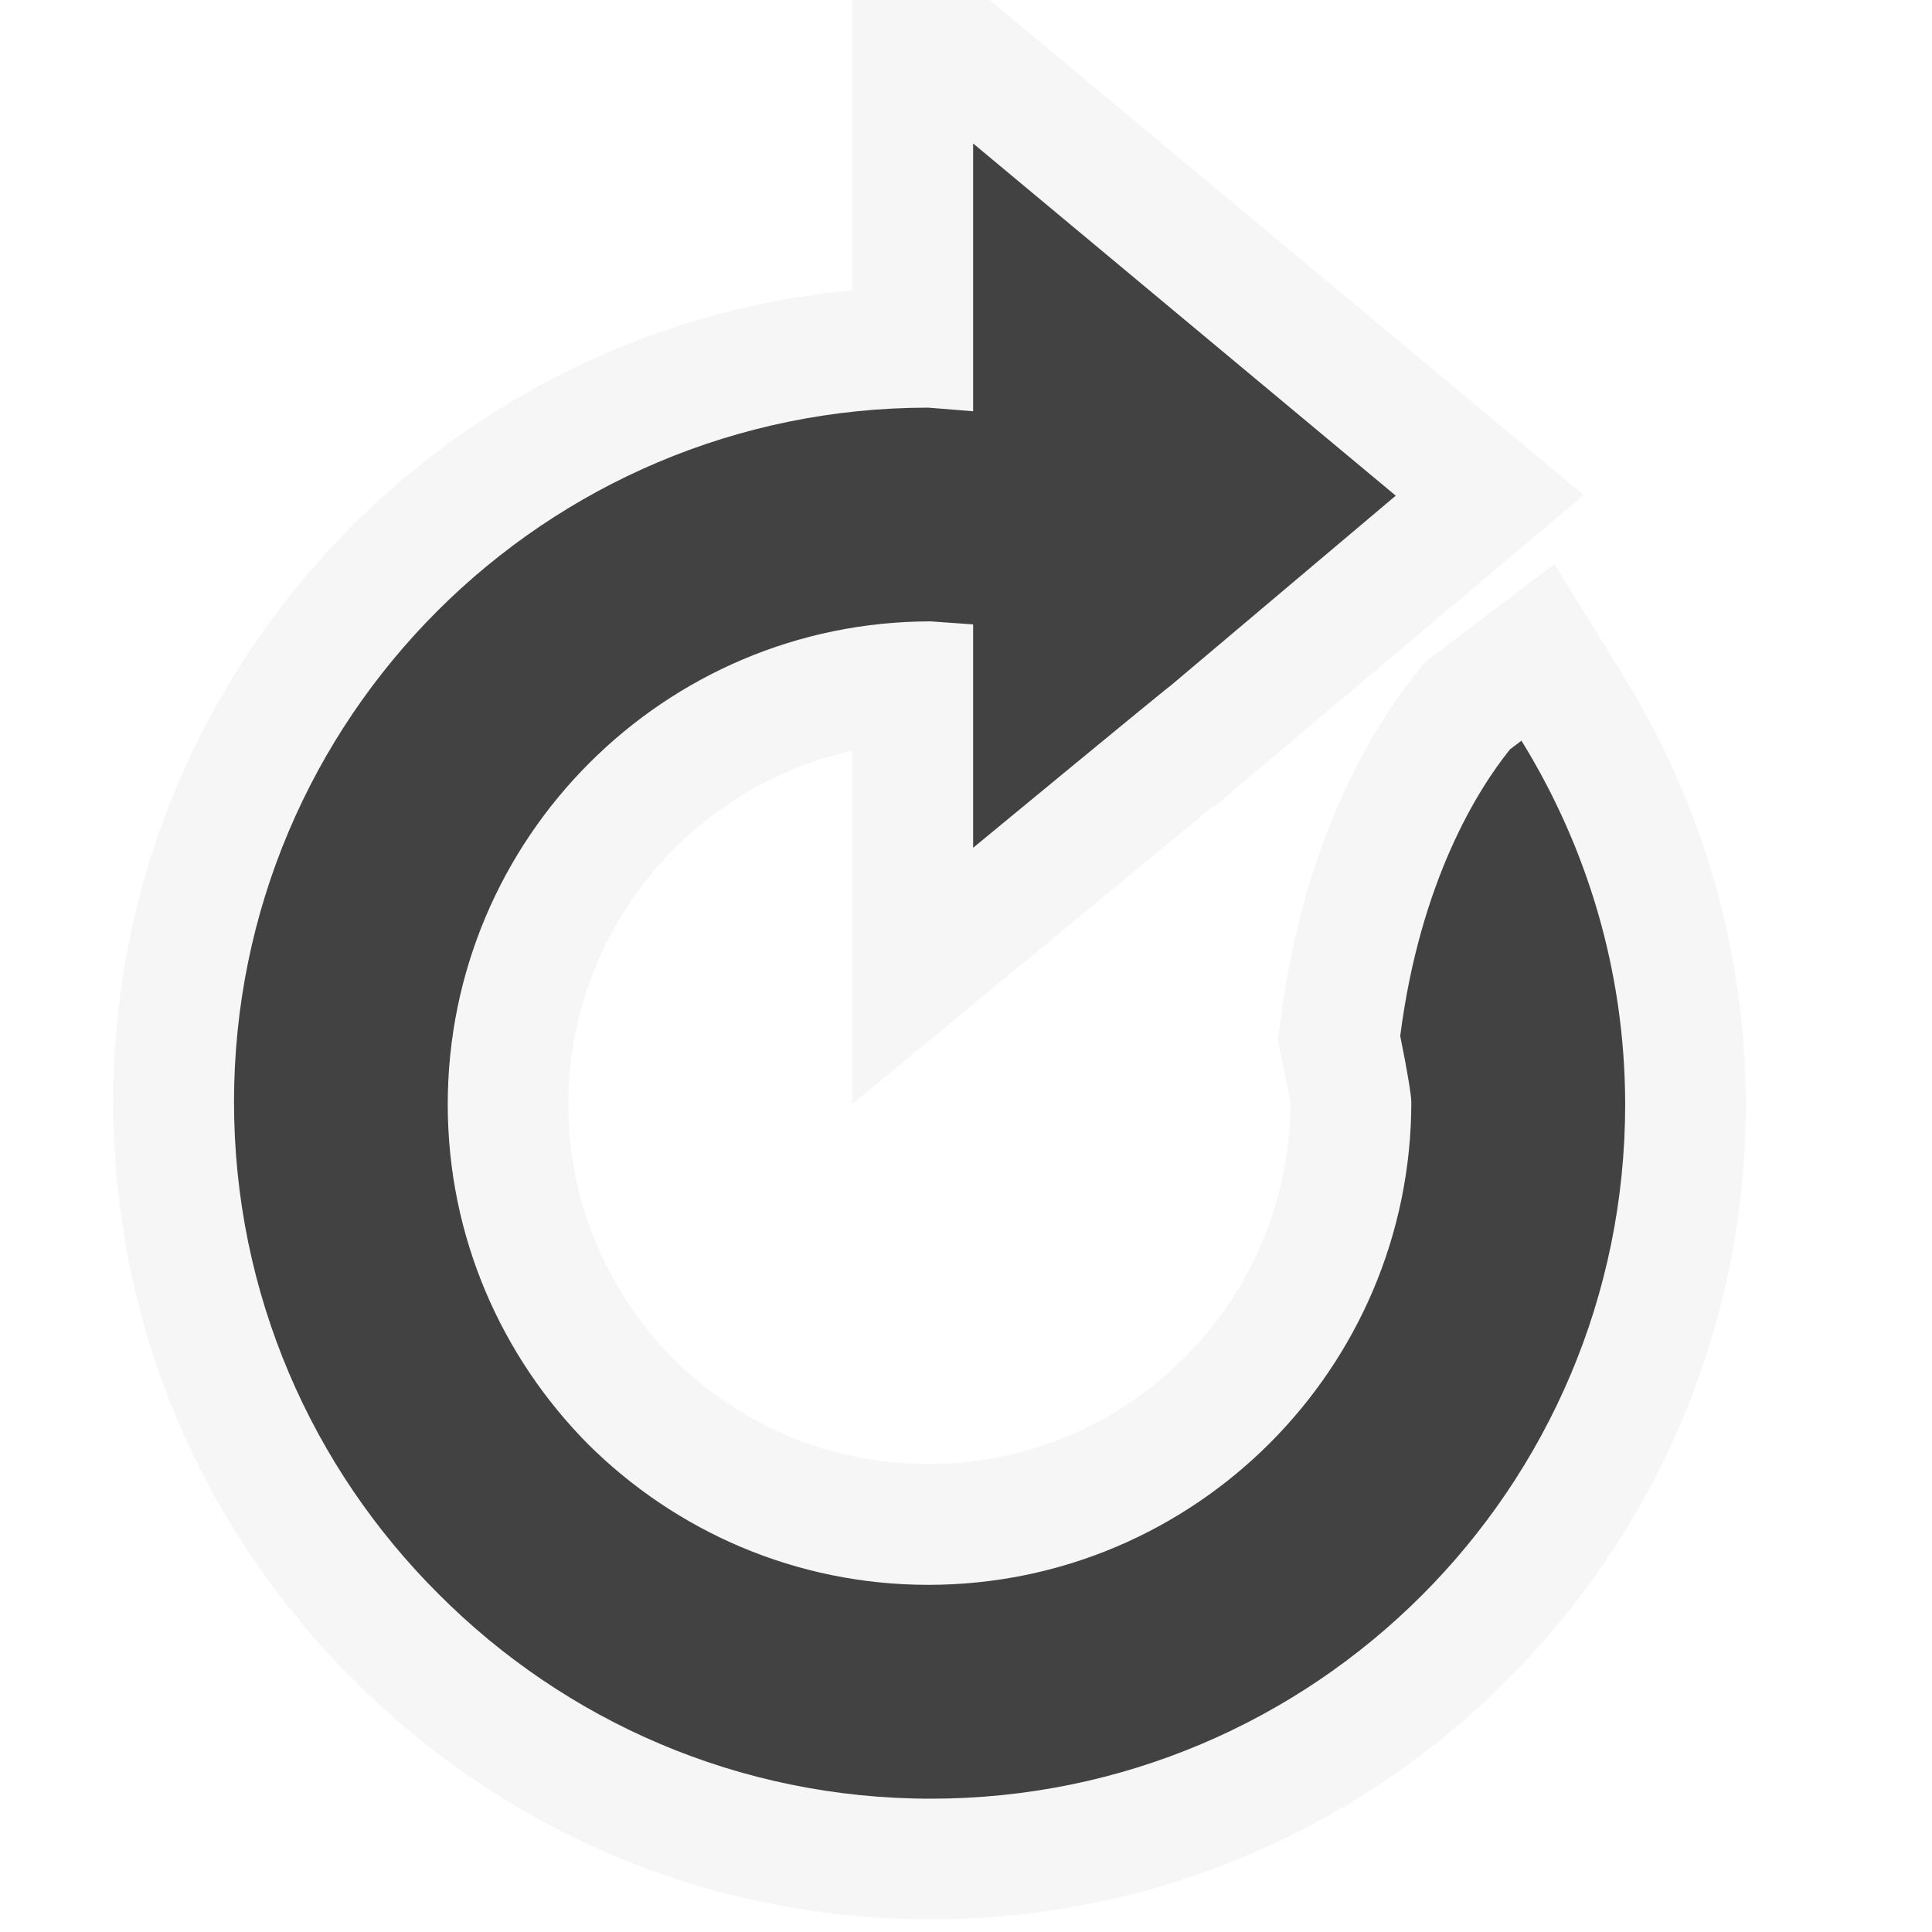
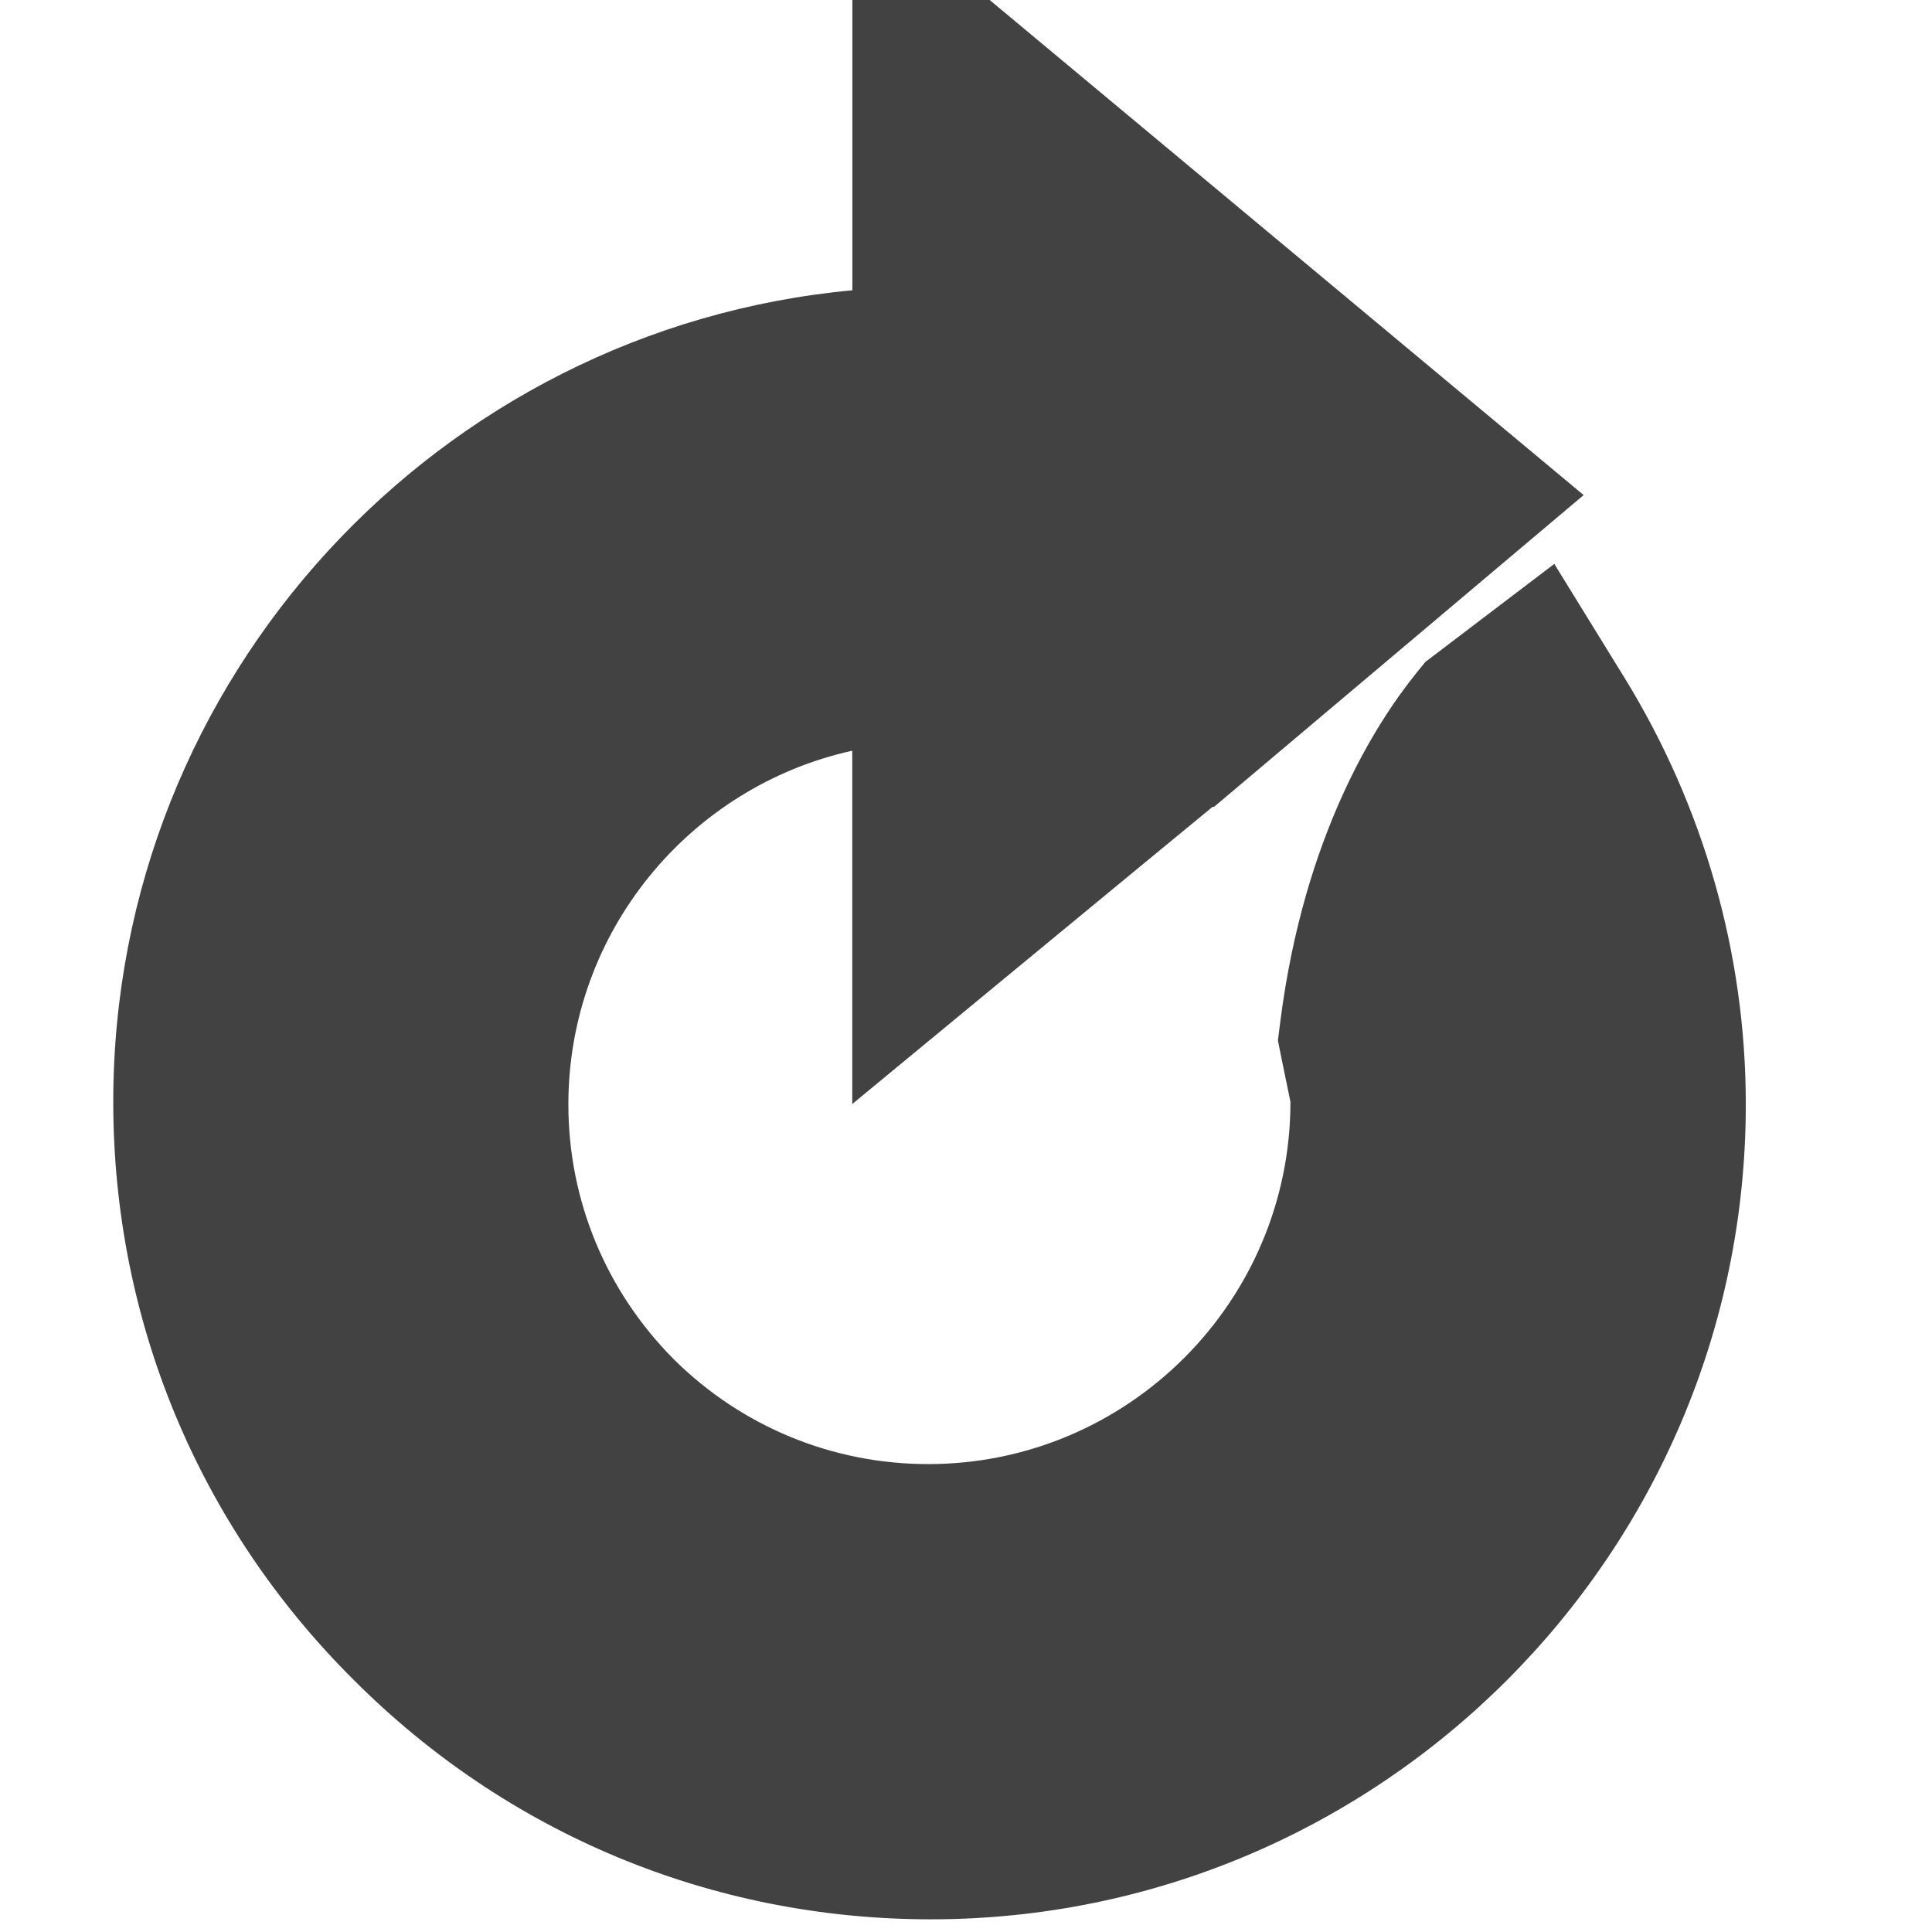
<svg xmlns="http://www.w3.org/2000/svg" width="16" height="16">
-   <path d="M13.451 5.609l-.579-.939-1.068.812-.076.094c-.335.415-.927 1.341-1.124 2.876l-.021.165.033.163.071.345c0 1.654-1.346 3-3 3-.795 0-1.545-.311-2.107-.868-.563-.567-.873-1.317-.873-2.111 0-1.431 1.007-2.632 2.351-2.929v2.926s2.528-2.087 2.984-2.461h.012l3.061-2.582-4.919-4.1h-1.137v2.404c-3.429.318-6.121 3.211-6.121 6.721 0 1.809.707 3.508 1.986 4.782 1.277 1.282 2.976 1.988 4.784 1.988 3.722 0 6.75-3.028 6.75-6.75 0-1.245-.349-2.468-1.007-3.536z" fill="#F6F6F6" />
+   <path d="M13.451 5.609l-.579-.939-1.068.812-.076.094c-.335.415-.927 1.341-1.124 2.876l-.021.165.033.163.071.345c0 1.654-1.346 3-3 3-.795 0-1.545-.311-2.107-.868-.563-.567-.873-1.317-.873-2.111 0-1.431 1.007-2.632 2.351-2.929v2.926s2.528-2.087 2.984-2.461h.012l3.061-2.582-4.919-4.1h-1.137v2.404c-3.429.318-6.121 3.211-6.121 6.721 0 1.809.707 3.508 1.986 4.782 1.277 1.282 2.976 1.988 4.784 1.988 3.722 0 6.75-3.028 6.75-6.75 0-1.245-.349-2.468-1.007-3.536z" fill="#424242" />
  <path d="M12.6 6.134l-.094.071c-.269.333-.746 1.096-.91 2.375.057.277.092.495.092.545 0 2.206-1.794 4-4 4-1.098 0-2.093-.445-2.817-1.164-.718-.724-1.163-1.718-1.163-2.815 0-2.206 1.794-4 4-4l.351.025v1.85s1.626-1.342 1.631-1.339l1.869-1.577-3.5-2.917v2.218l-.371-.03c-3.176 0-5.75 2.574-5.75 5.75 0 1.593.648 3.034 1.695 4.076 1.042 1.046 2.482 1.694 4.076 1.694 3.176 0 5.75-2.574 5.75-5.75-.001-1.106-.318-2.135-.859-3.012z" fill="#424242" />
</svg>
